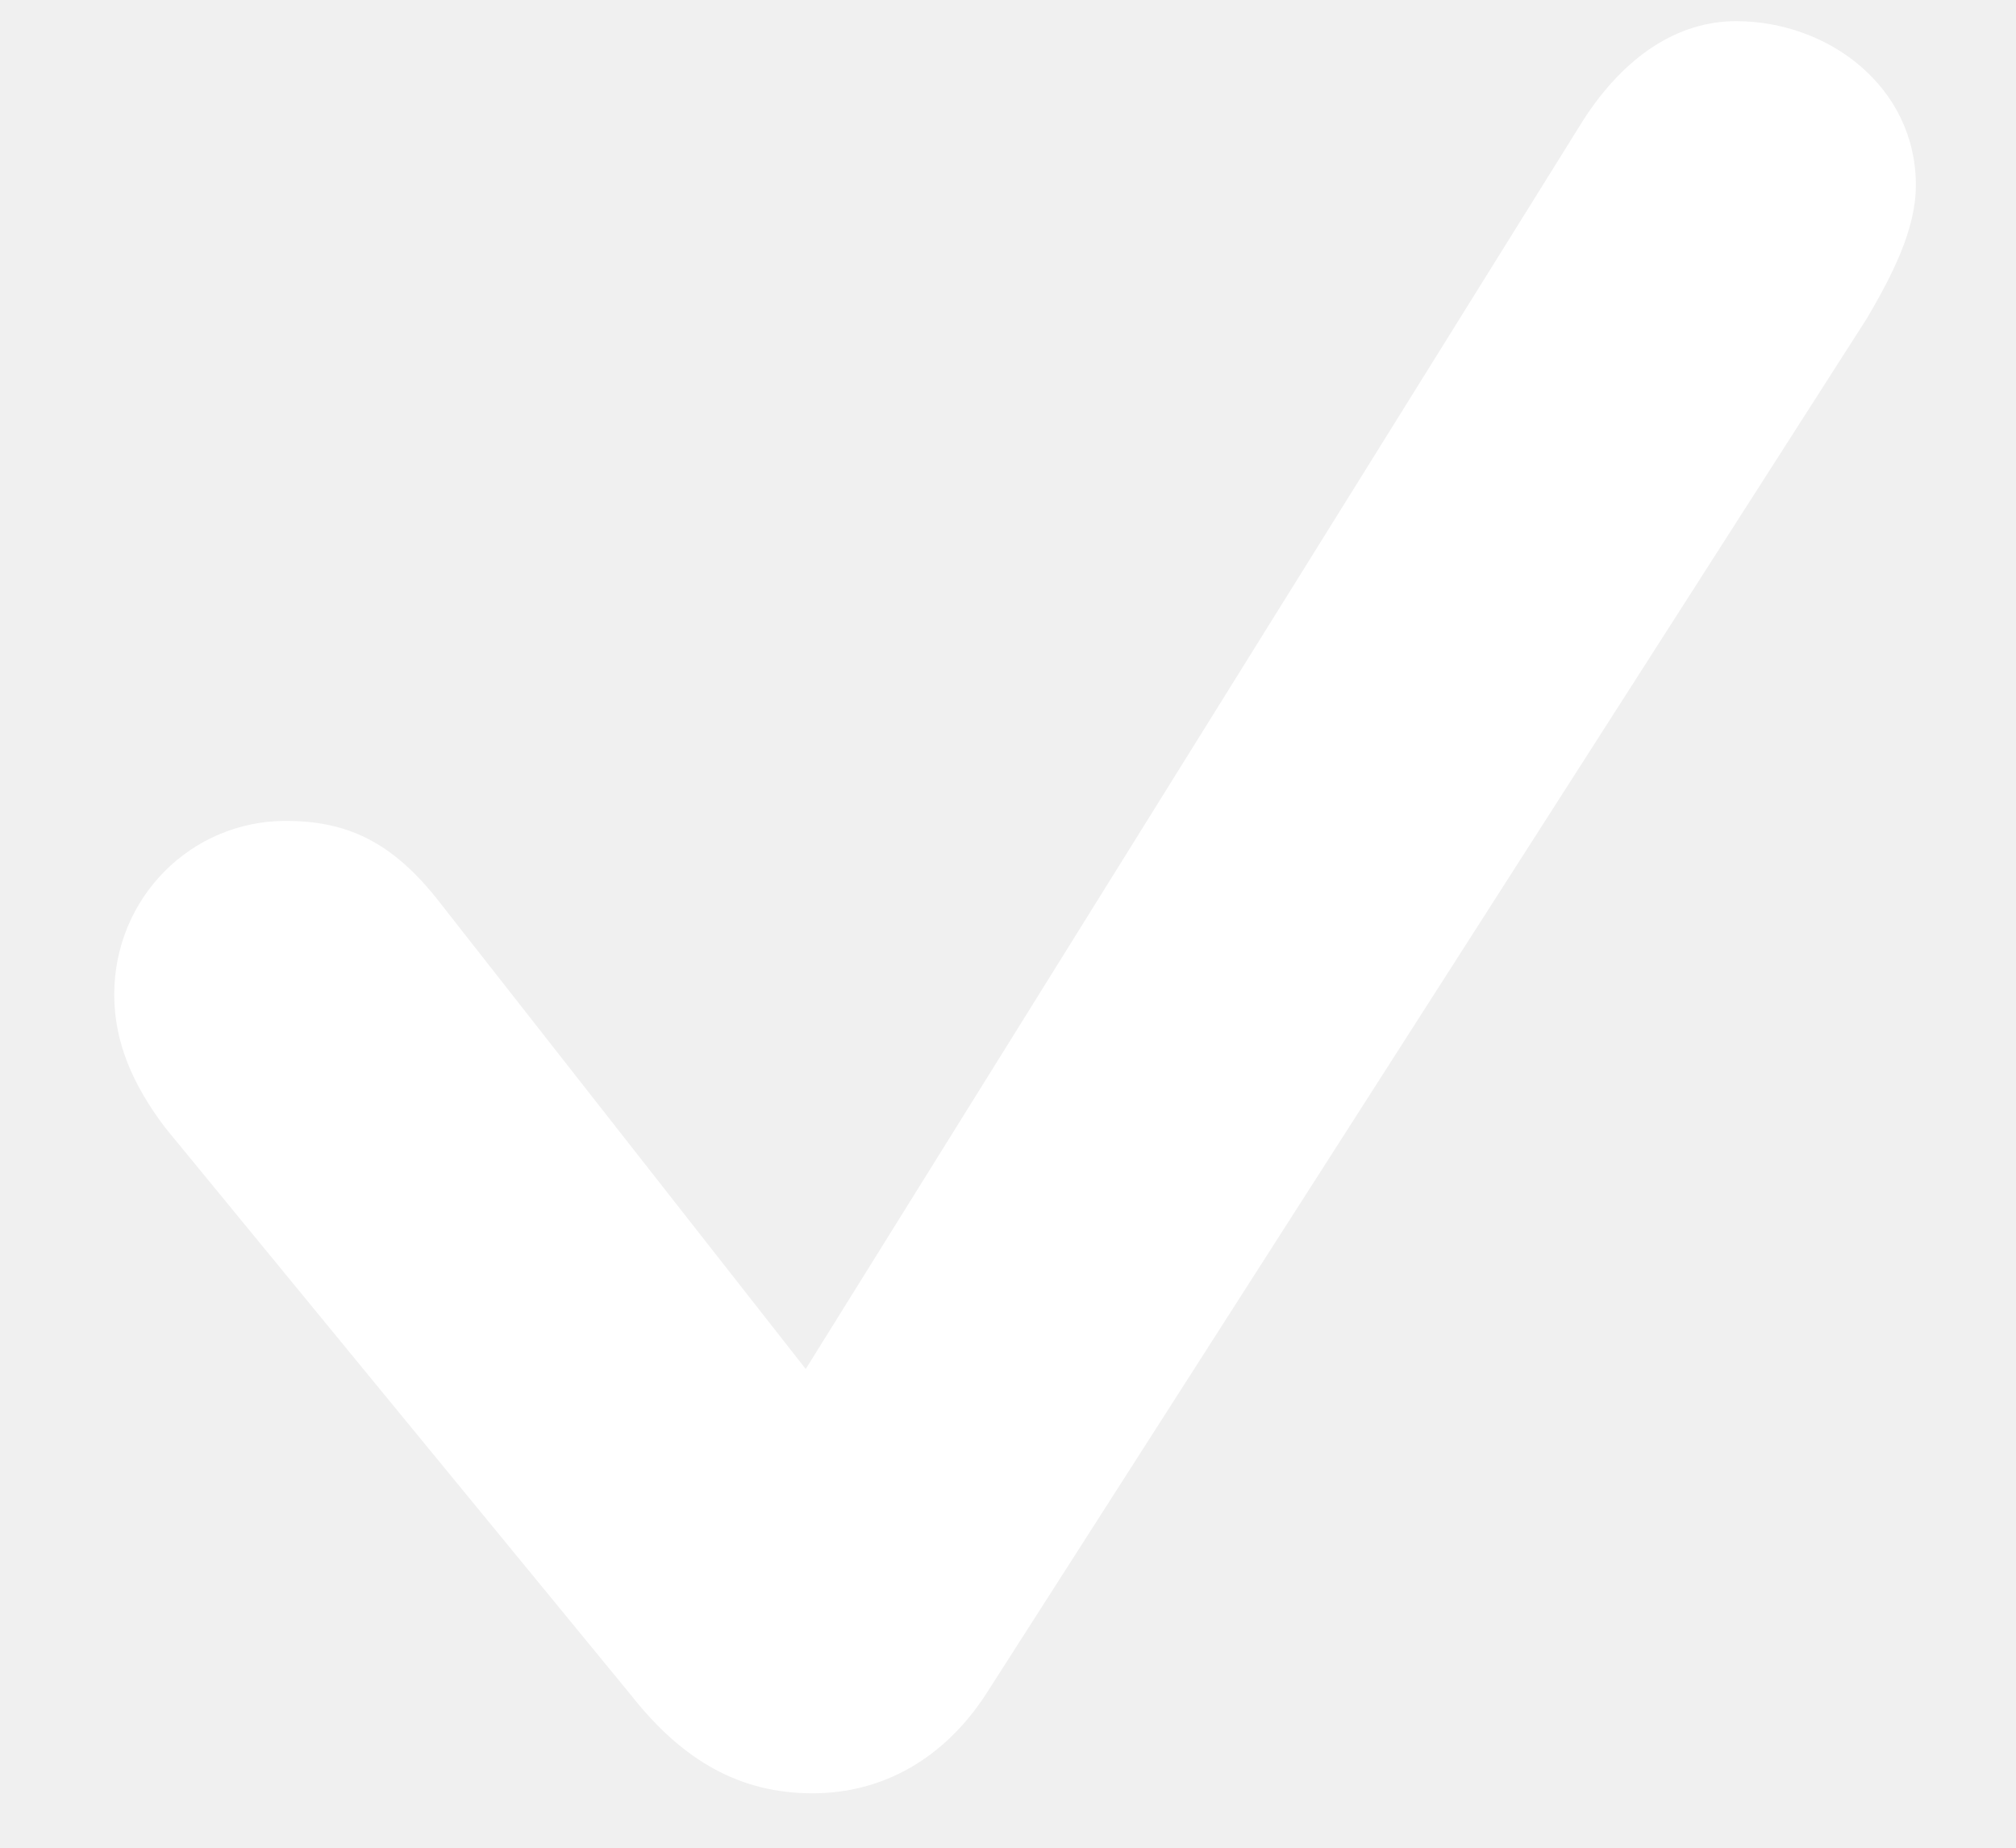
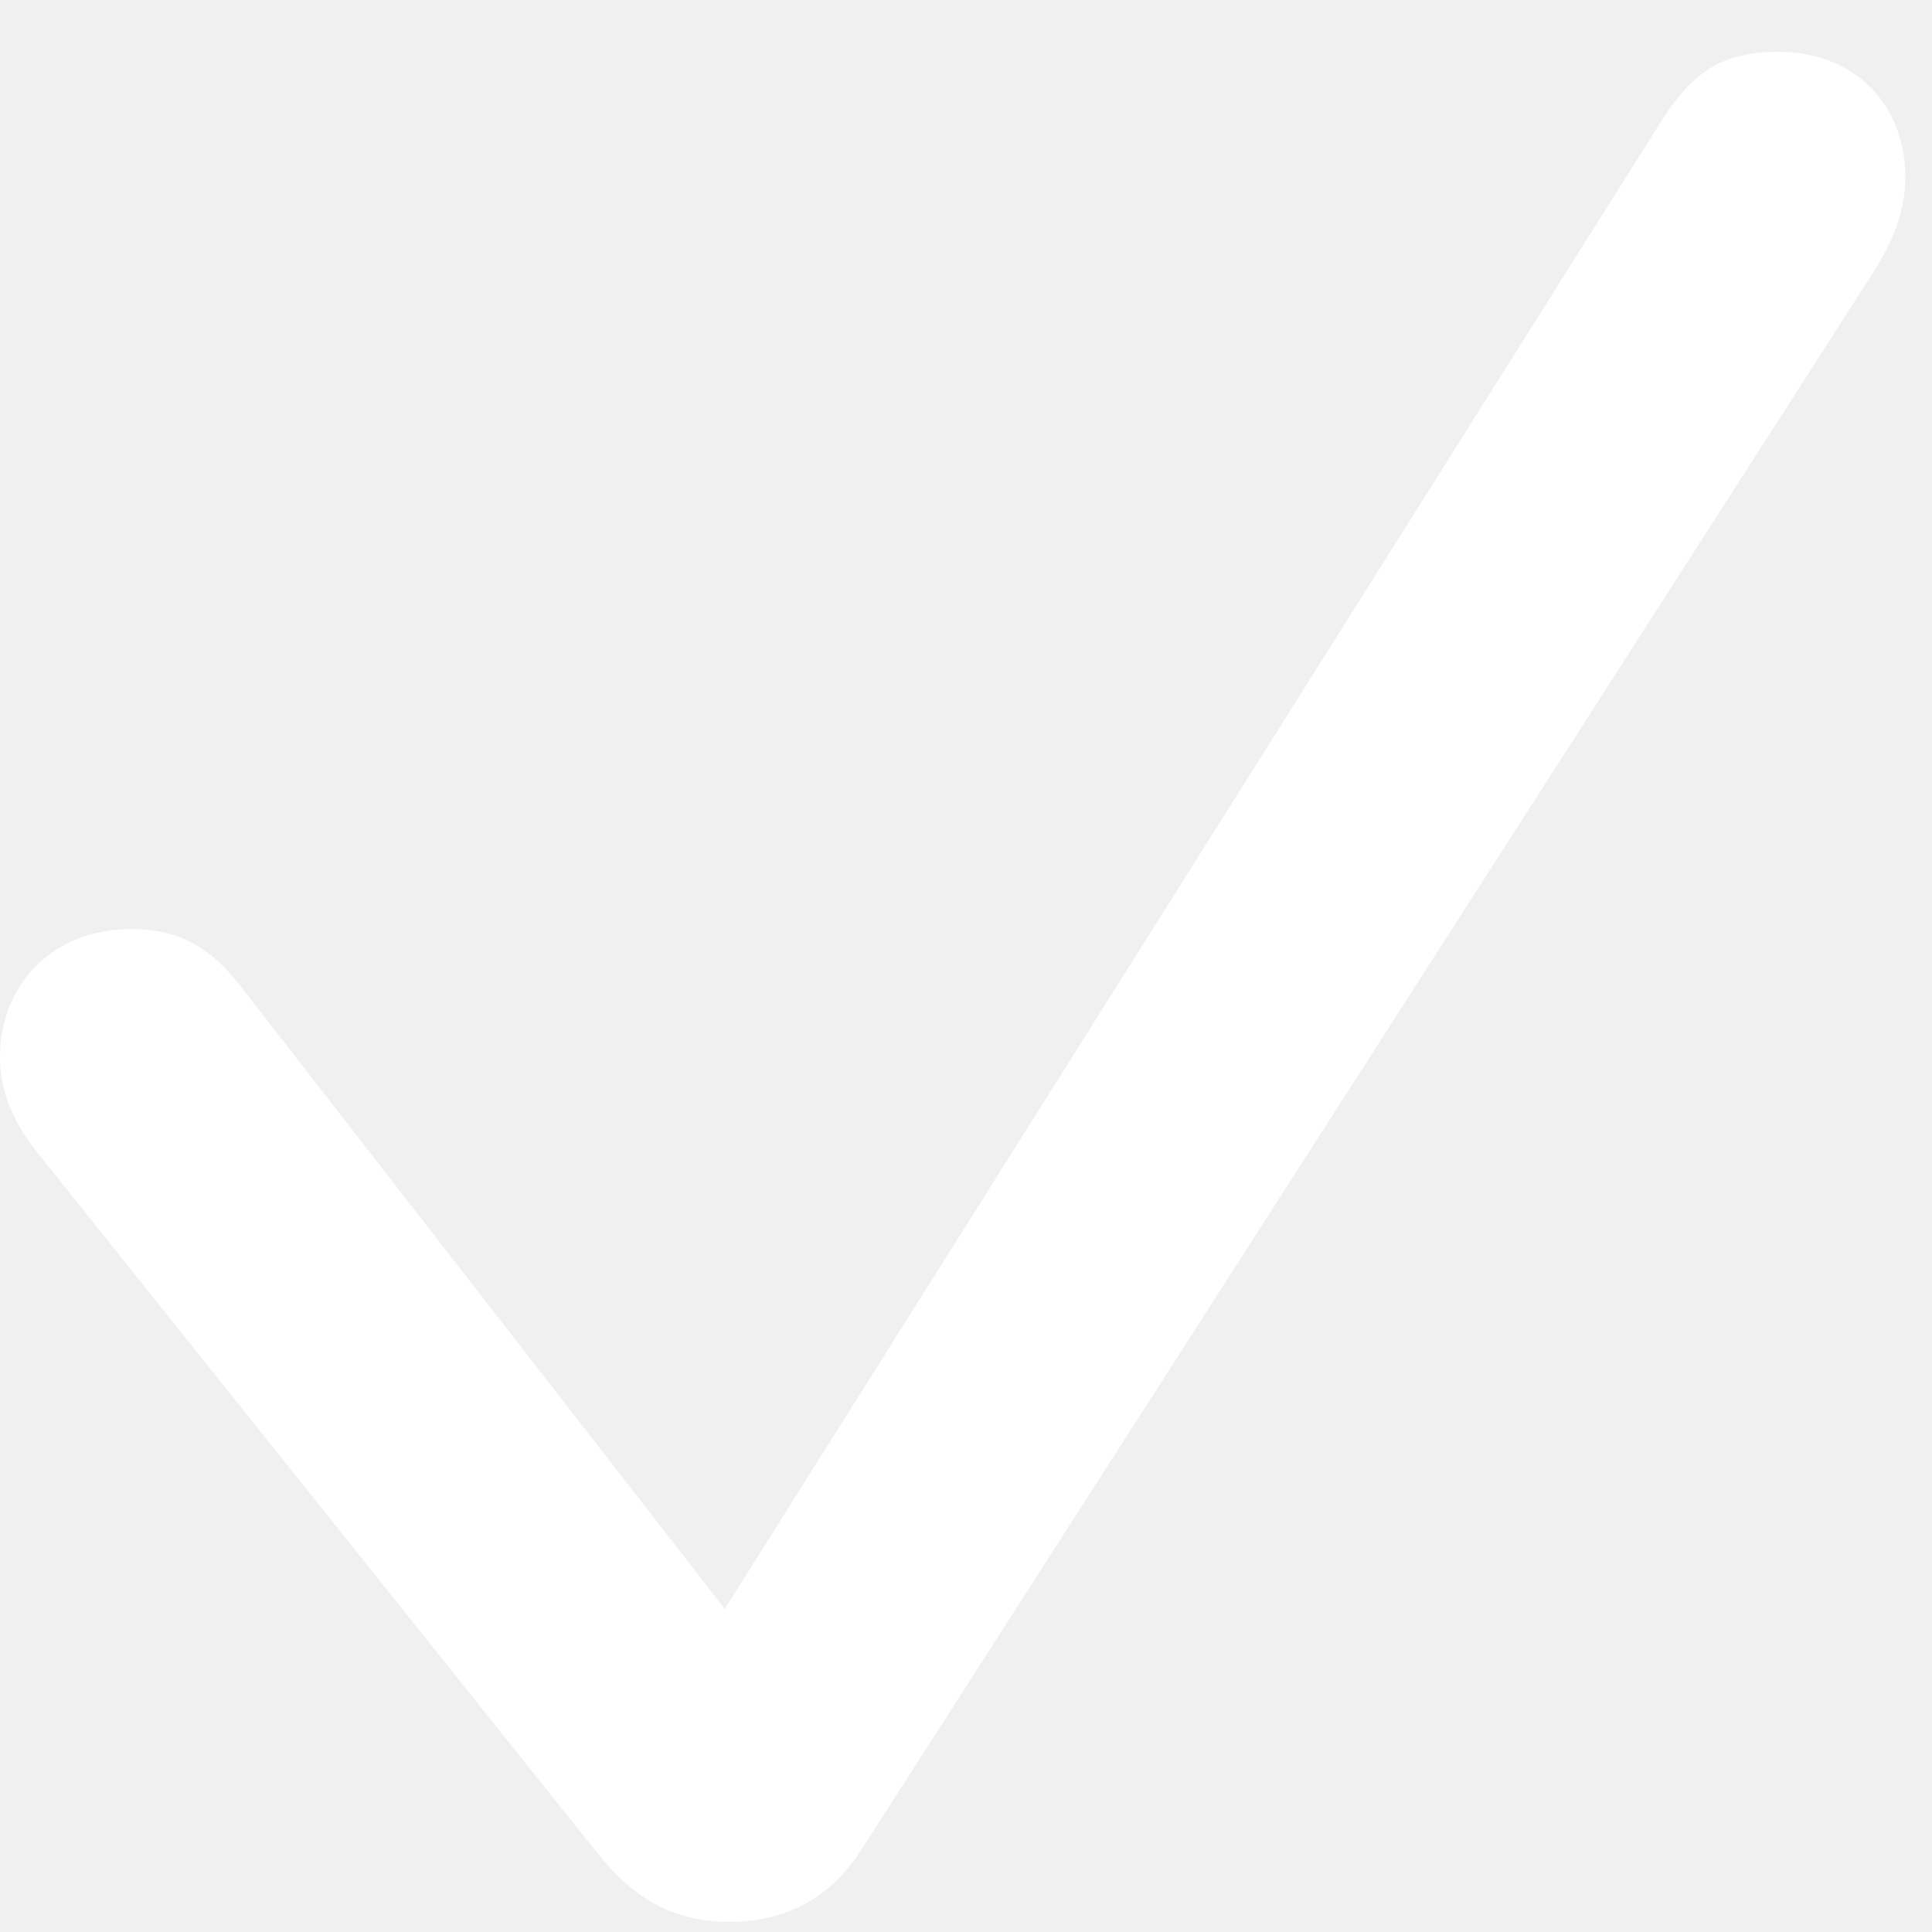
- <svg xmlns="http://www.w3.org/2000/svg" width="12" height="11" viewBox="0 0 12 11" fill="none">
-   <g clip-path="url(#clip0_1918_103)">
-     <path d="M4.837 10.676C5.257 10.676 5.623 10.467 5.872 10.081L11.114 1.893C11.262 1.64 11.404 1.367 11.404 1.103C11.404 0.517 10.884 0.126 10.333 0.126C9.99 0.126 9.671 0.331 9.423 0.717L4.796 8.15L2.618 5.373C2.331 5.002 2.054 4.887 1.701 4.887C1.136 4.887 0.68 5.346 0.68 5.921C0.68 6.204 0.79 6.458 0.983 6.713L3.754 10.089C4.068 10.489 4.412 10.676 4.837 10.676Z" fill="white" />
-   </g>
-   <defs>
-     <clipPath id="clip0_1918_103">
-       <rect width="12" height="11" fill="white" />
-     </clipPath>
-   </defs>
+ <svg xmlns="http://www.w3.org/2000/svg" width="21" height="21" viewBox="0 0 21 21" fill="none">
+   <path d="M7.925 20.89C8.535 20.89 9.015 20.636 9.349 20.127L20.365 2.955C20.611 2.568 20.71 2.245 20.71 1.927C20.71 1.12 20.143 0.563 19.328 0.563C18.749 0.563 18.413 0.758 18.062 1.309L7.878 17.488L2.631 10.74C2.289 10.288 1.931 10.098 1.425 10.098C0.588 10.098 0 10.684 0 11.493C0 11.841 0.13 12.192 0.422 12.547L6.494 20.143C6.898 20.649 7.335 20.89 7.925 20.89Z" fill="white" />
</svg>
